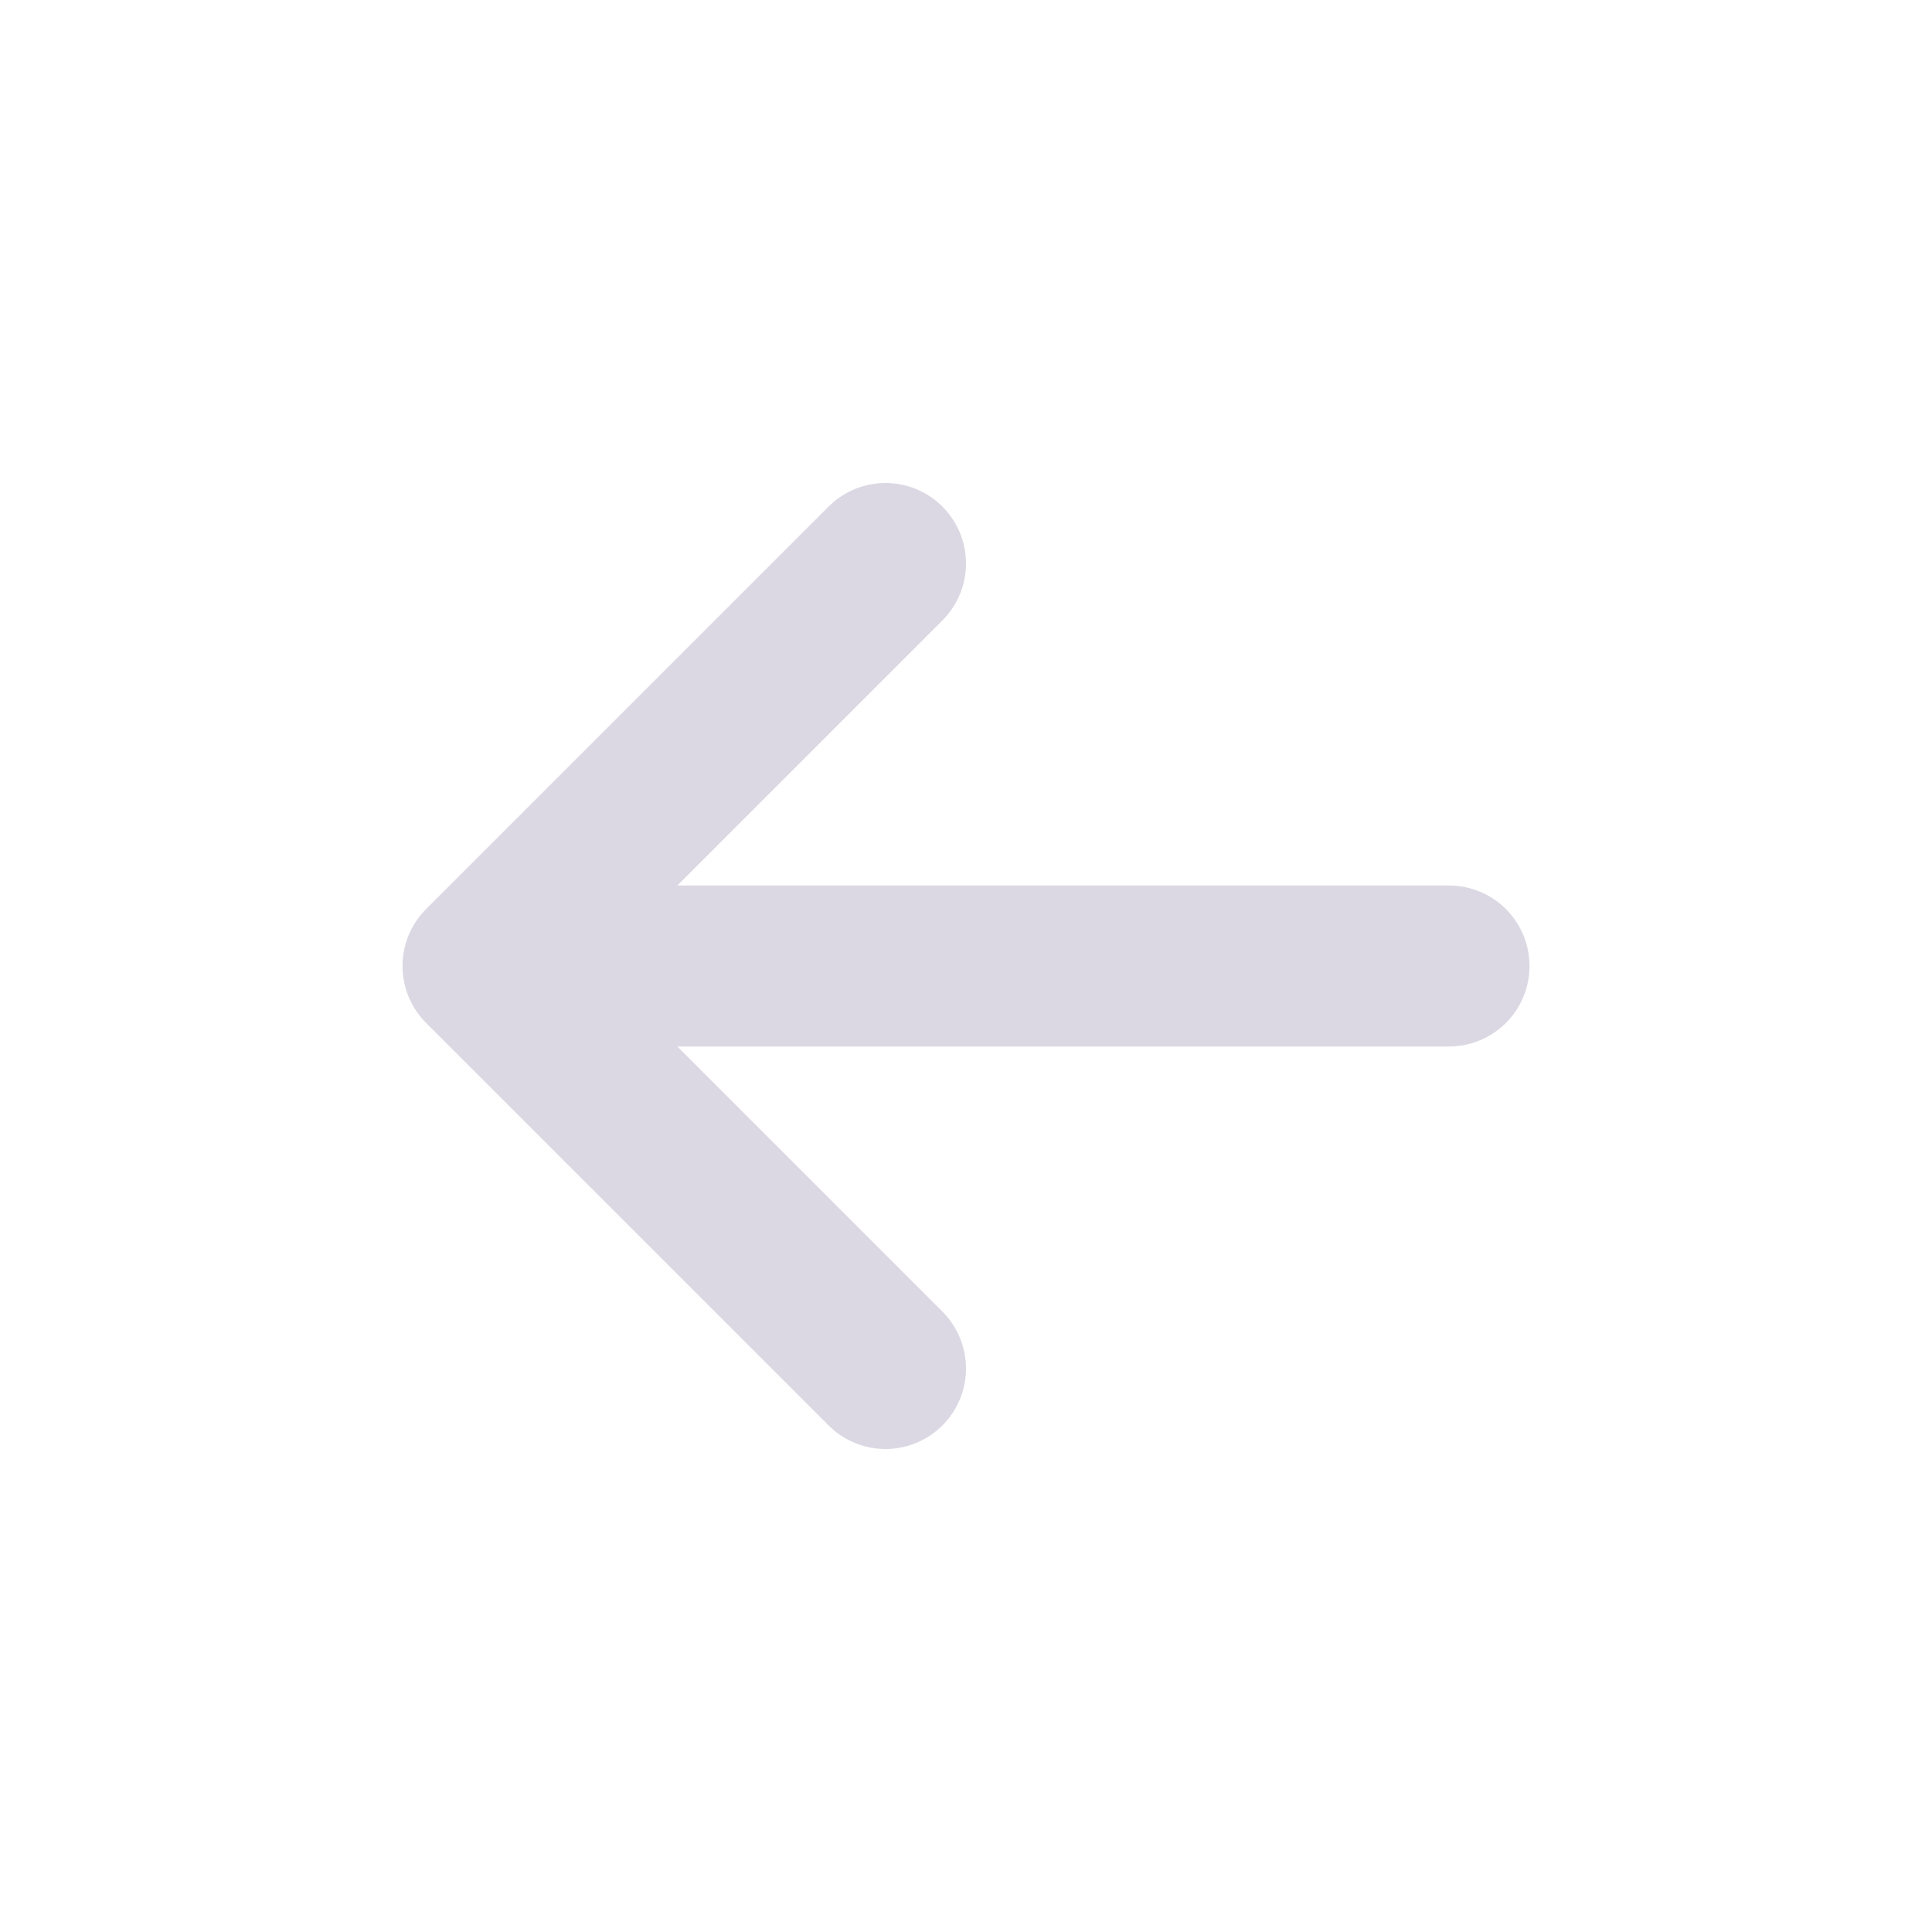
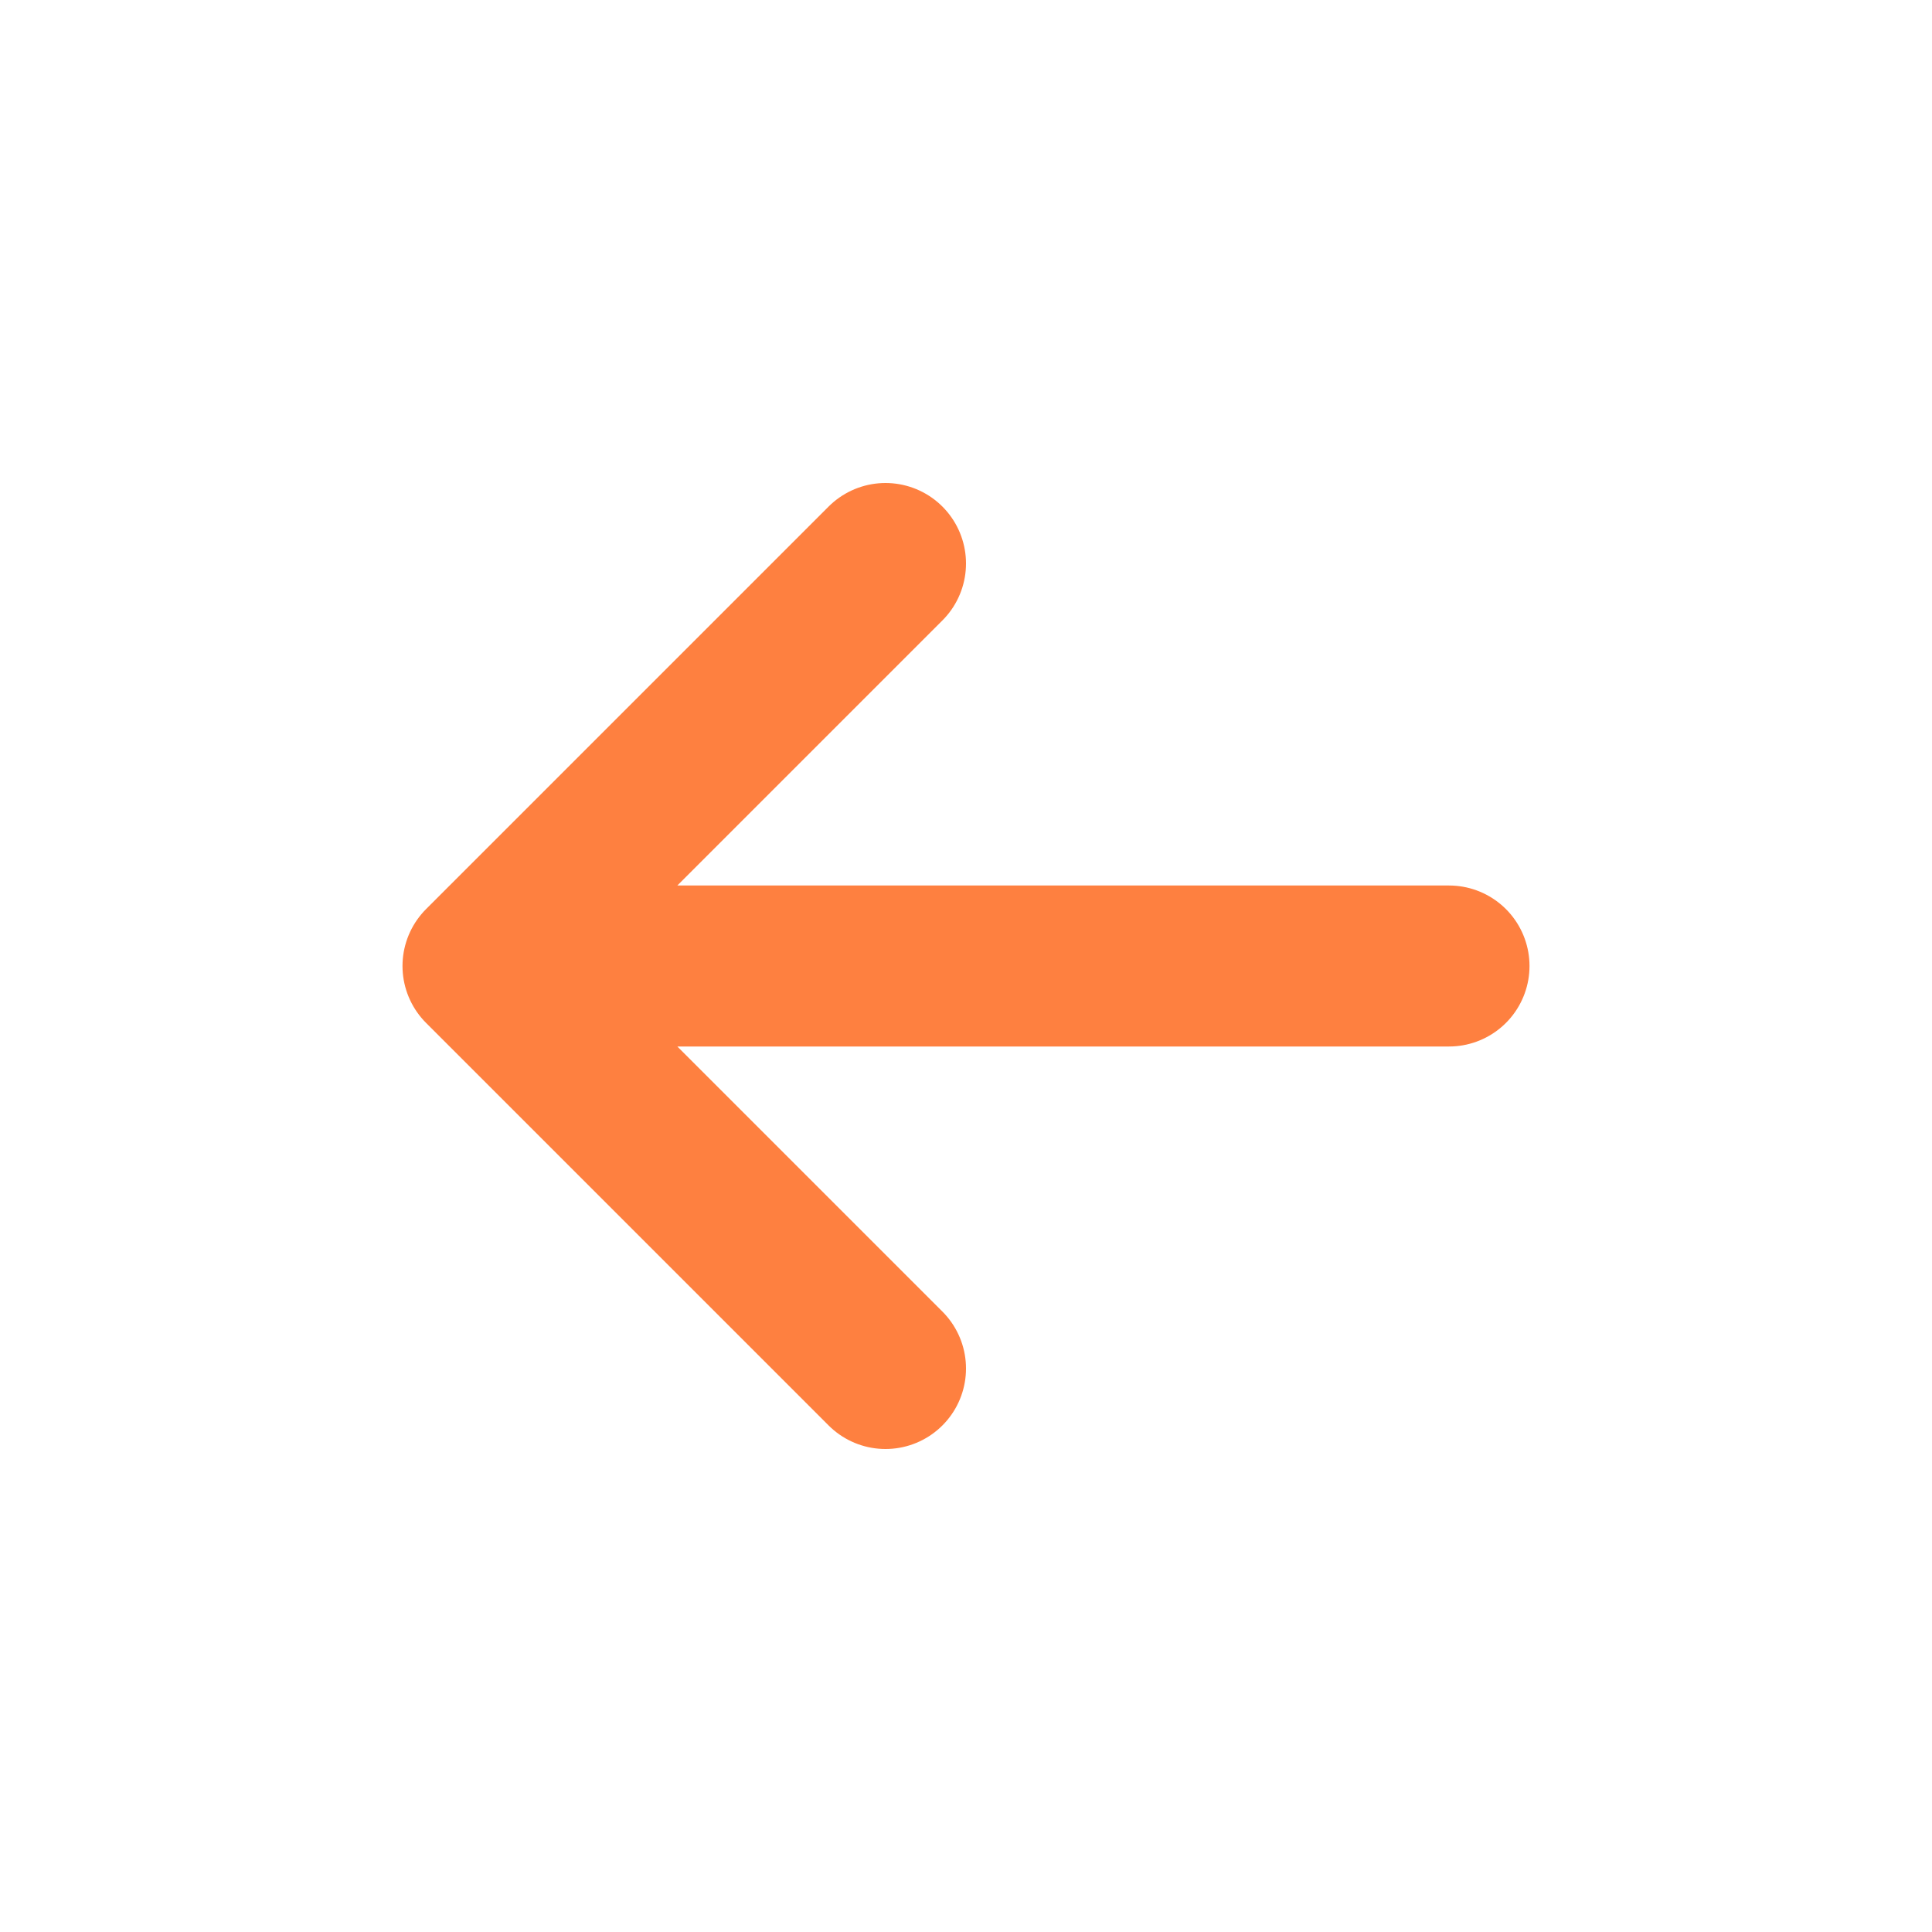
- <svg xmlns="http://www.w3.org/2000/svg" viewBox="0 0 24 24" fill="none" stroke="#DBD8E3">
+ <svg xmlns="http://www.w3.org/2000/svg" viewBox="0 0 24 24" fill="none" stroke="#FE8040">
  <g id="SVGRepo_bgCarrier" stroke-width="0" />
  <g id="SVGRepo_tracerCarrier" stroke-linecap="round" stroke-linejoin="round" />
  <g id="SVGRepo_iconCarrier">
-     <path d="M6 12H18M6 12L11 7M6 12L11 17" stroke="#DBD8E3" stroke-width="2" stroke-linecap="round" stroke-linejoin="round" />
+     <path d="M6 12H18M6 12L11 7M6 12L11 17" stroke="#FE8040" stroke-width="2" stroke-linecap="round" stroke-linejoin="round" />
  </g>
</svg>
